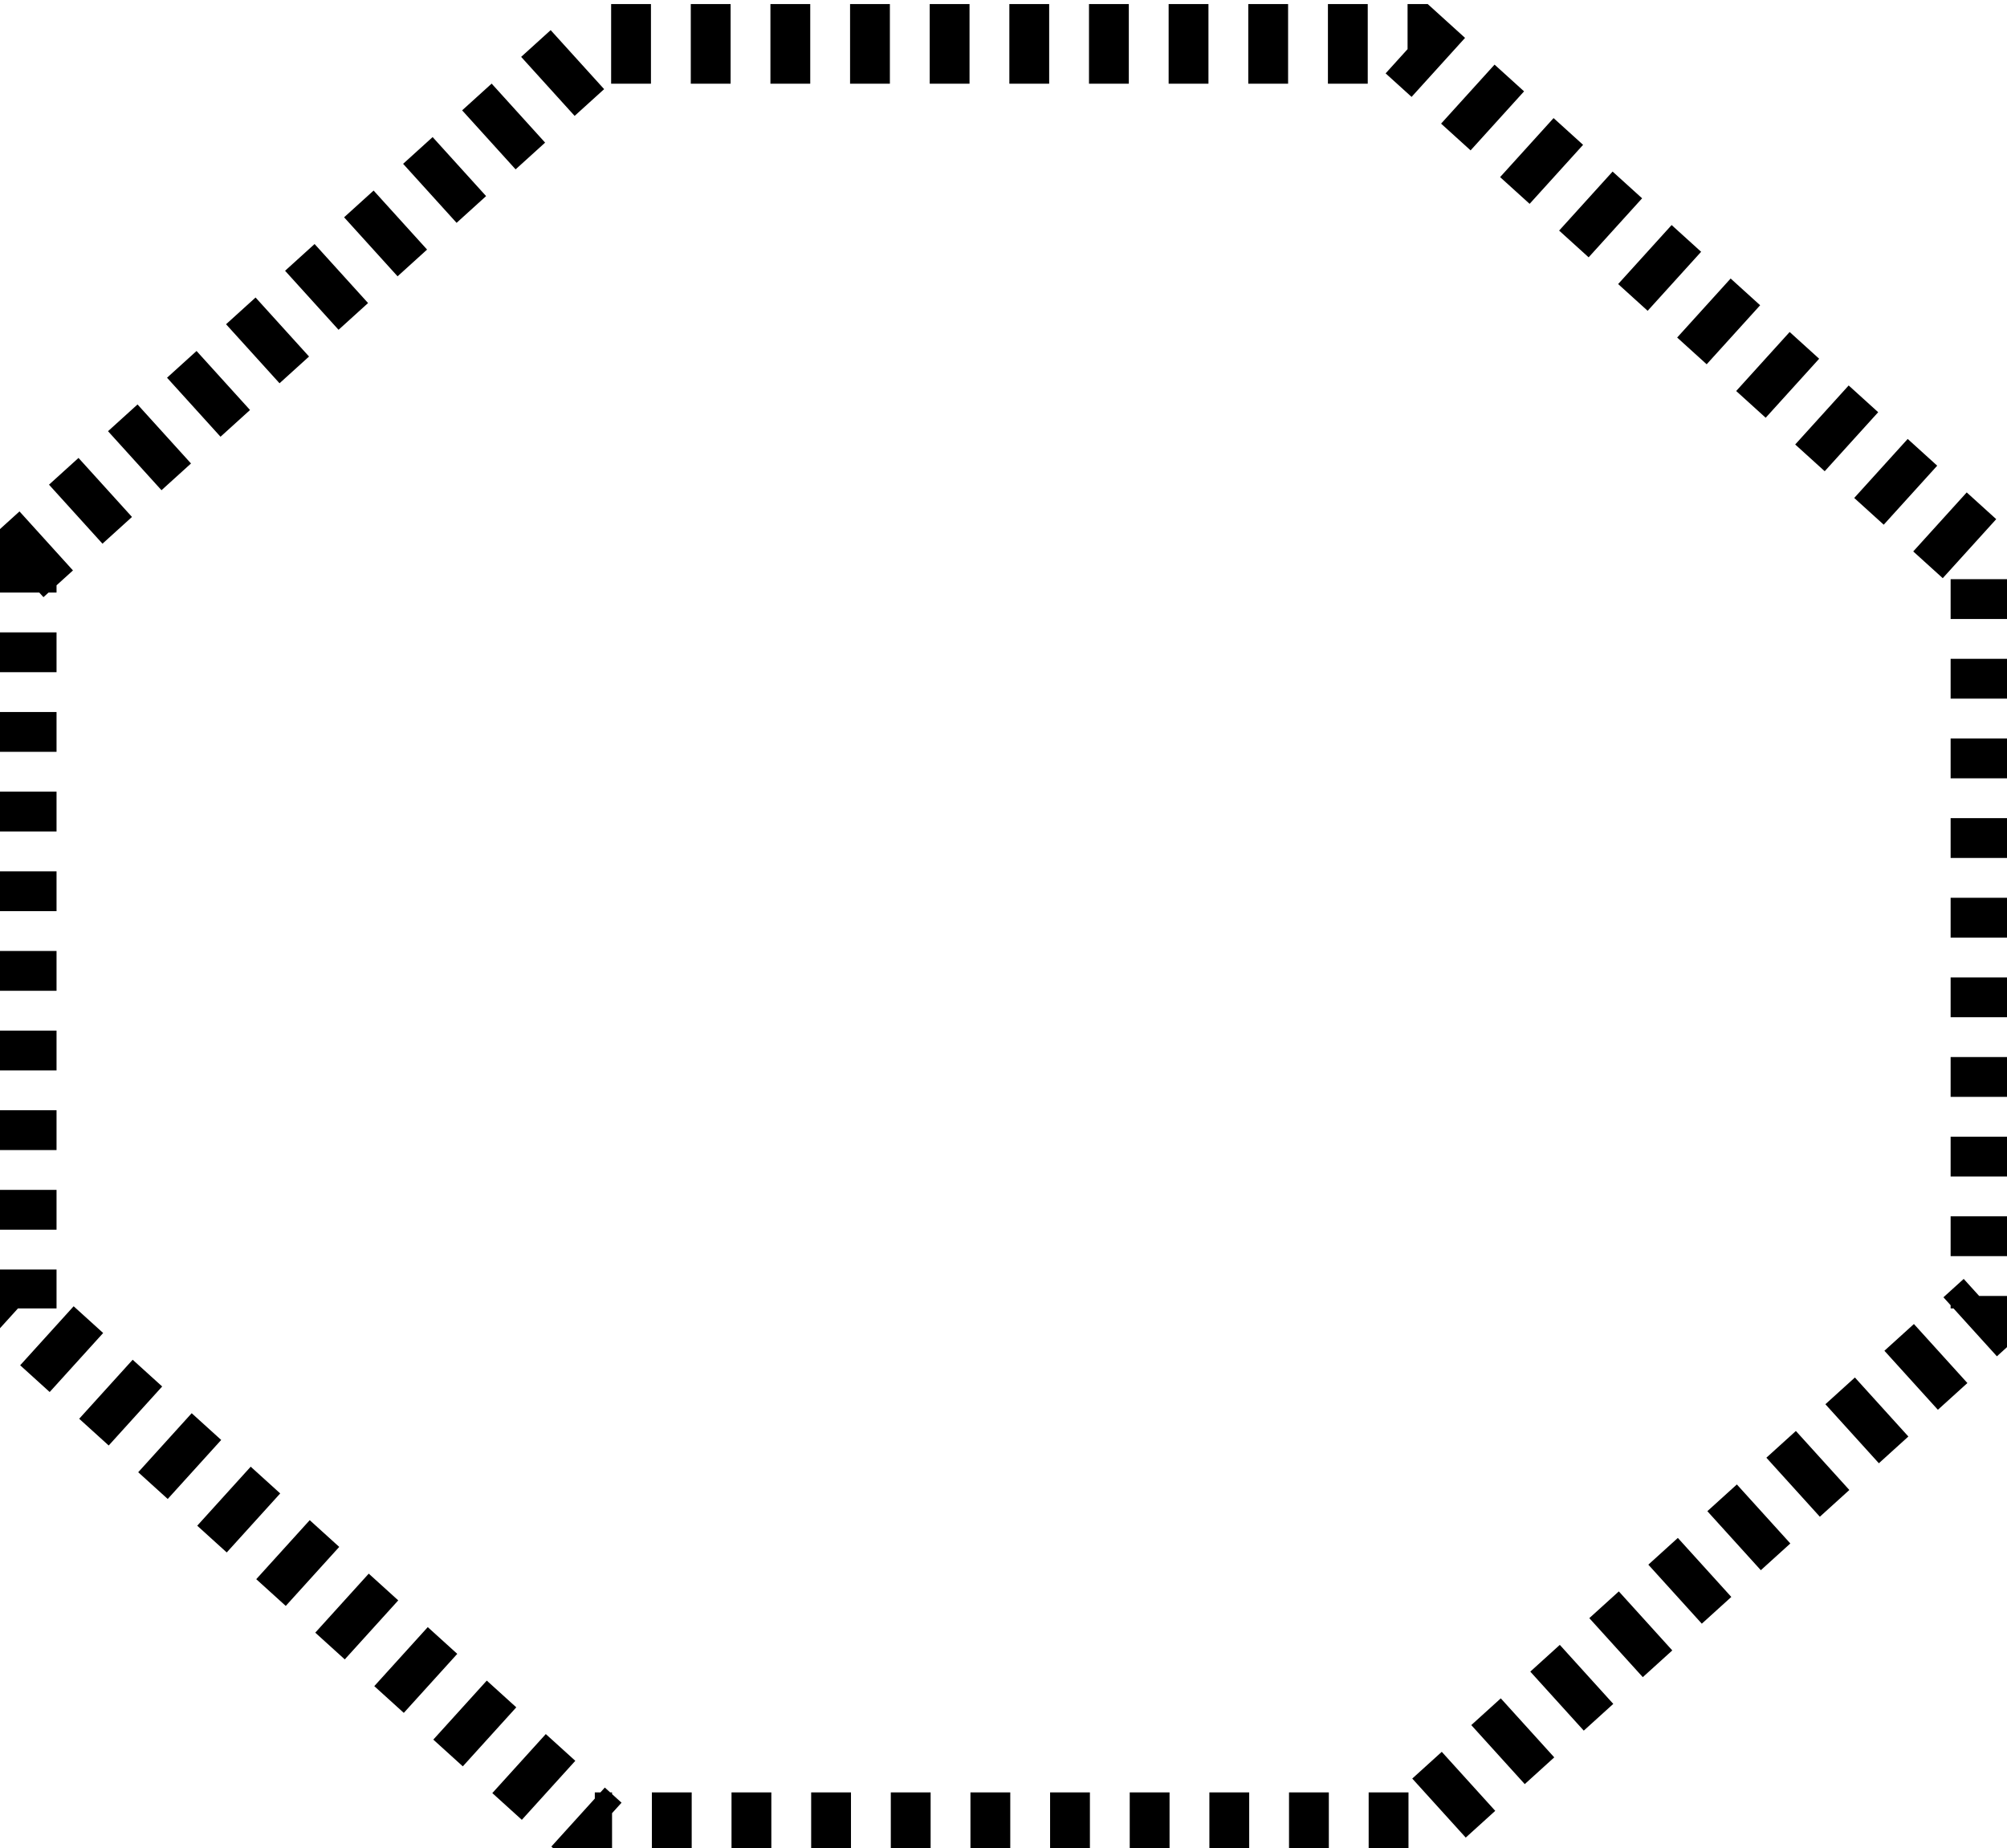
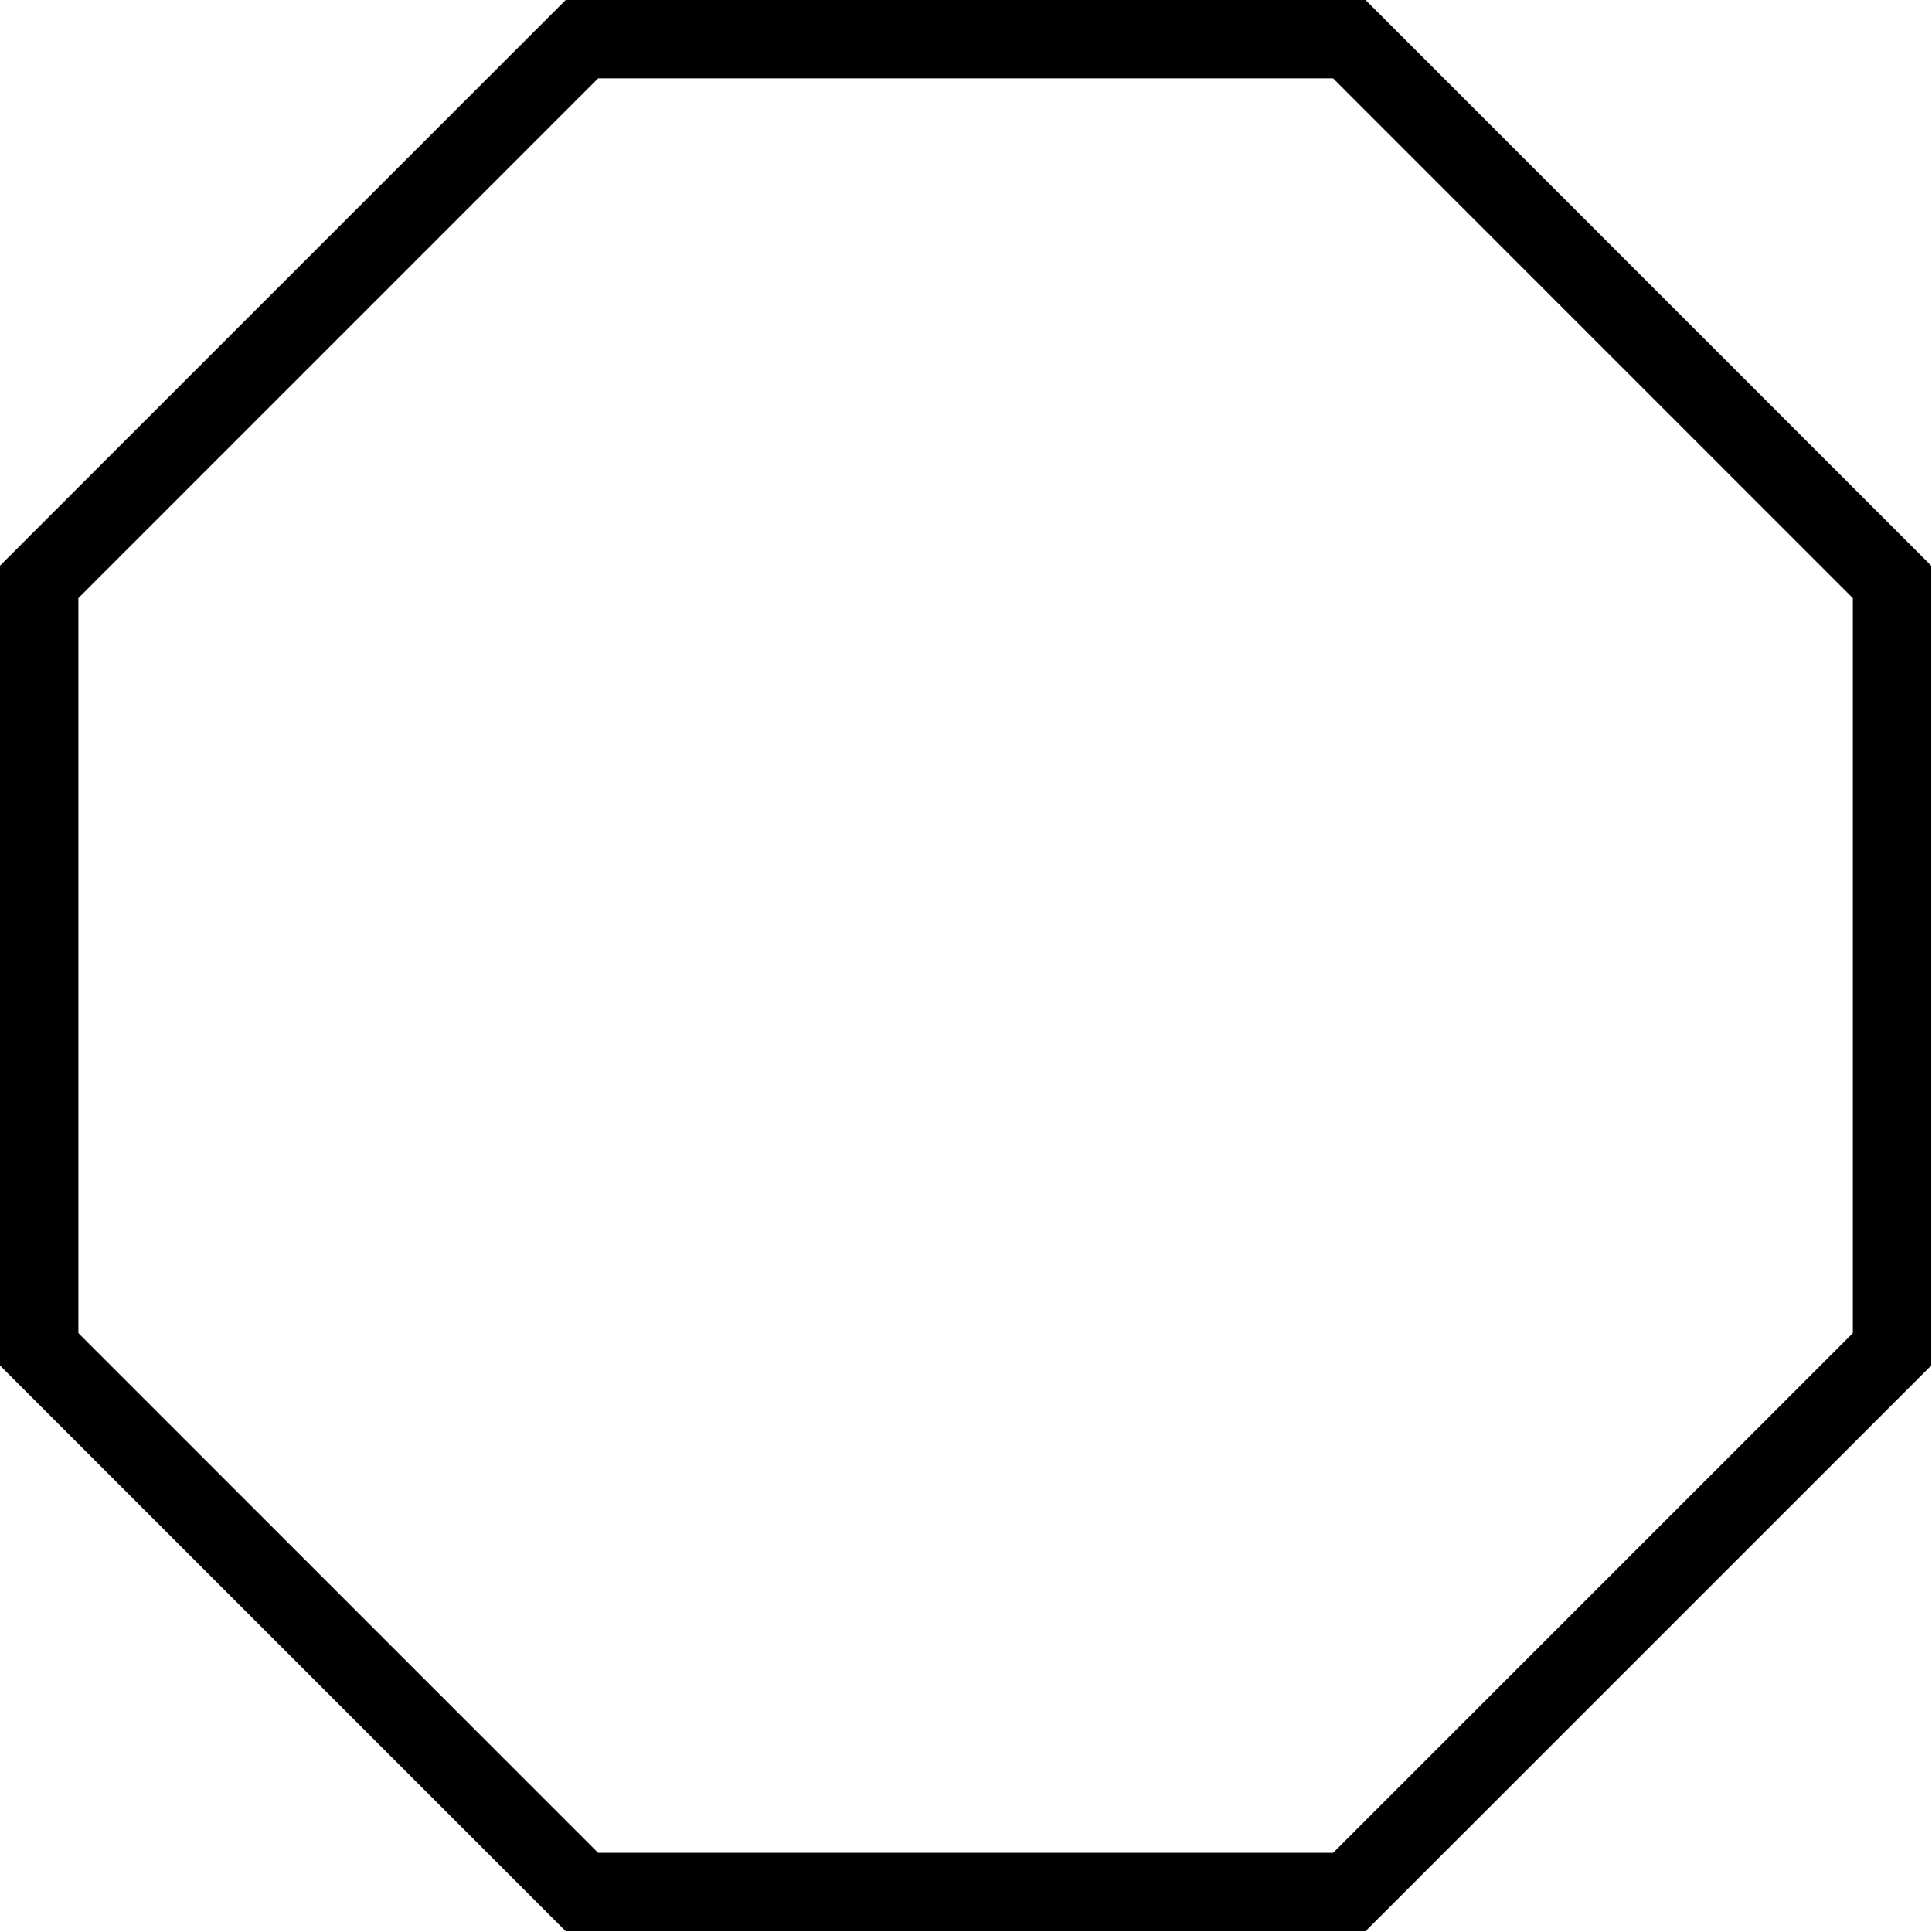
- <svg xmlns="http://www.w3.org/2000/svg" width="252" height="232">
+ <svg xmlns="http://www.w3.org/2000/svg" version="1.1" id="Capa_1" x="0px" y="0px" width="73.935px" height="73.935px" viewBox="0 0 73.935 73.935" style="enable-background:new 0 0 73.935 73.935;" xml:space="preserve">
  <g>
-     <rect fill="none" id="canvas_background" height="234" width="254" y="-1" x="-1" />
-     <g display="none" overflow="visible" y="0" x="0" height="100%" width="100%" id="canvasGrid">
-       <rect fill="url(#gridpattern)" stroke-width="0" y="0" x="0" height="100%" width="100%" />
+     <g>
+       <path d="M52.279,73.935H21.656L0,52.279V21.655L21.655,0h30.625l21.655,21.655v30.625L52.279,73.935z M22.898,70.935h28.139    l19.898-19.897v-28.14L51.037,2.999H22.898L3,22.897v28.14L22.898,70.935z" />
    </g>
  </g>
  <g>
-     <path stroke-width="10" stroke="#000" stroke-dasharray="5,5" id="svg_1" d="m2.099,71.277l72.585,-65.769l102.652,0l72.585,65.769l0,93.013l-72.585,65.769l-102.652,0l-72.585,-65.769l0,-93.013z" fill="none" />
-   </g>
+ </g>
+   <g>
+ </g>
+   <g>
+ </g>
+   <g>
+ </g>
+   <g>
+ </g>
+   <g>
+ </g>
+   <g>
+ </g>
+   <g>
+ </g>
+   <g>
+ </g>
+   <g>
+ </g>
+   <g>
+ </g>
+   <g>
+ </g>
+   <g>
+ </g>
+   <g>
+ </g>
+   <g>
+ </g>
</svg>
